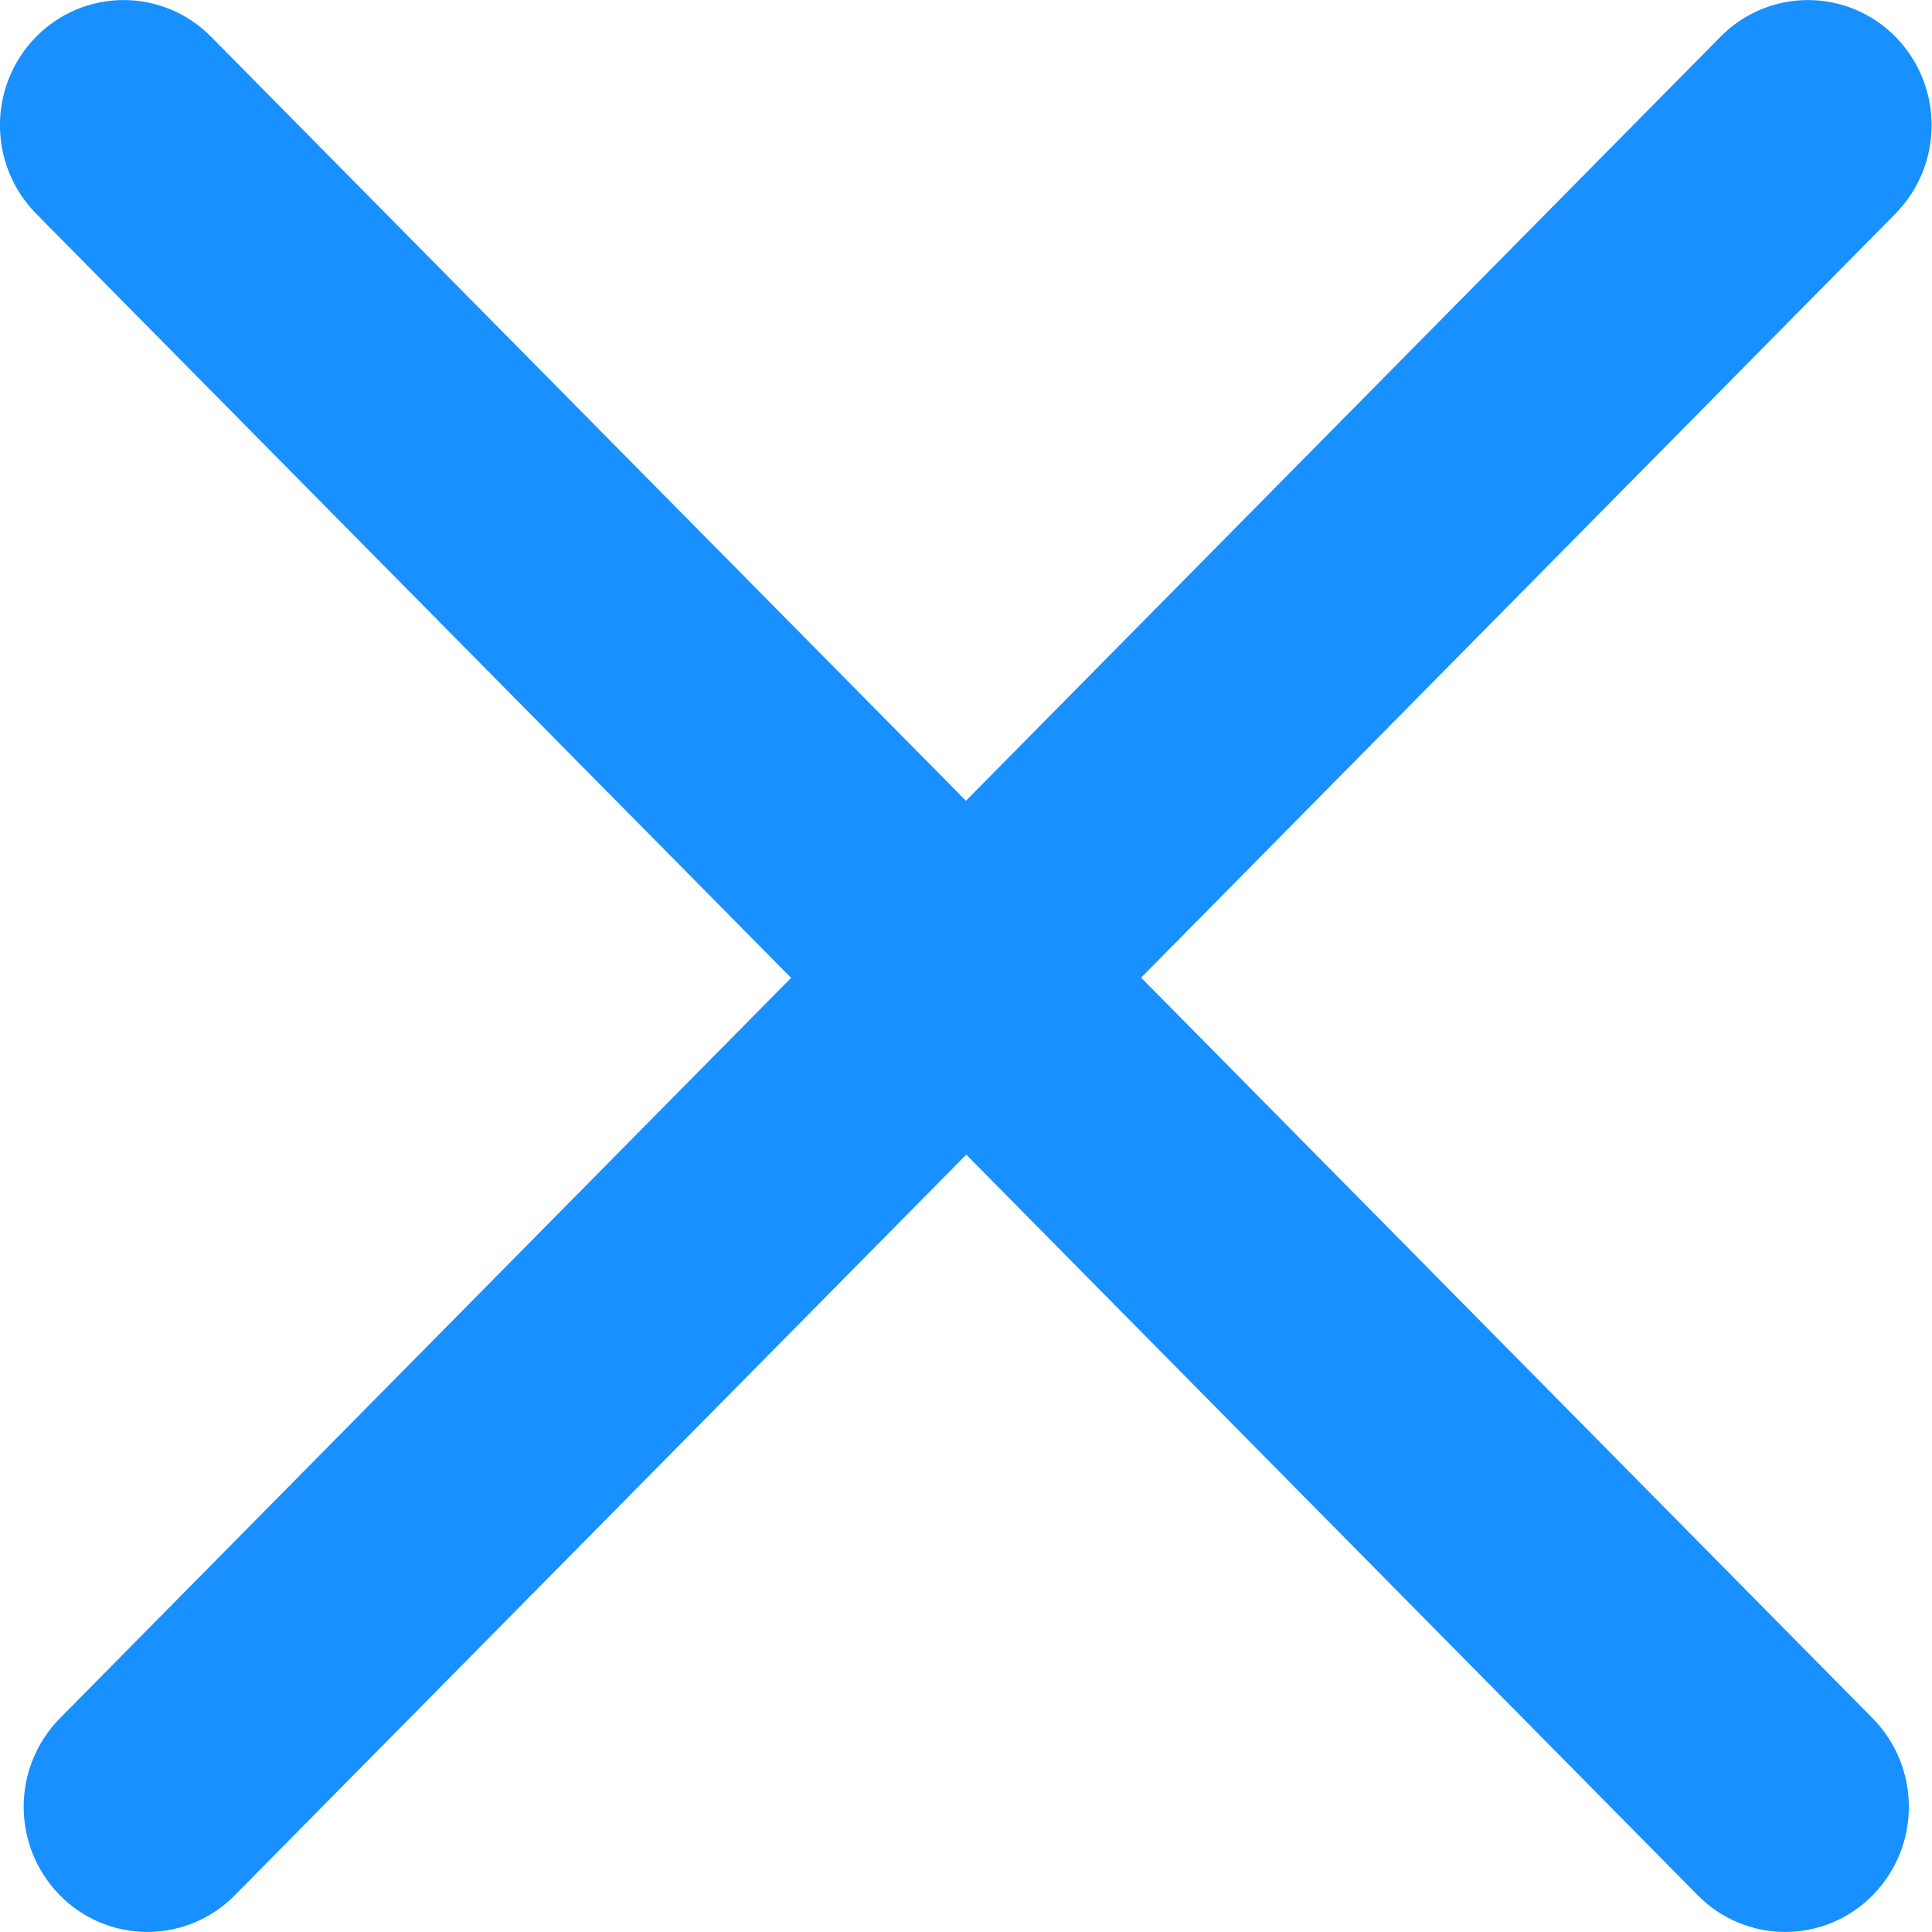
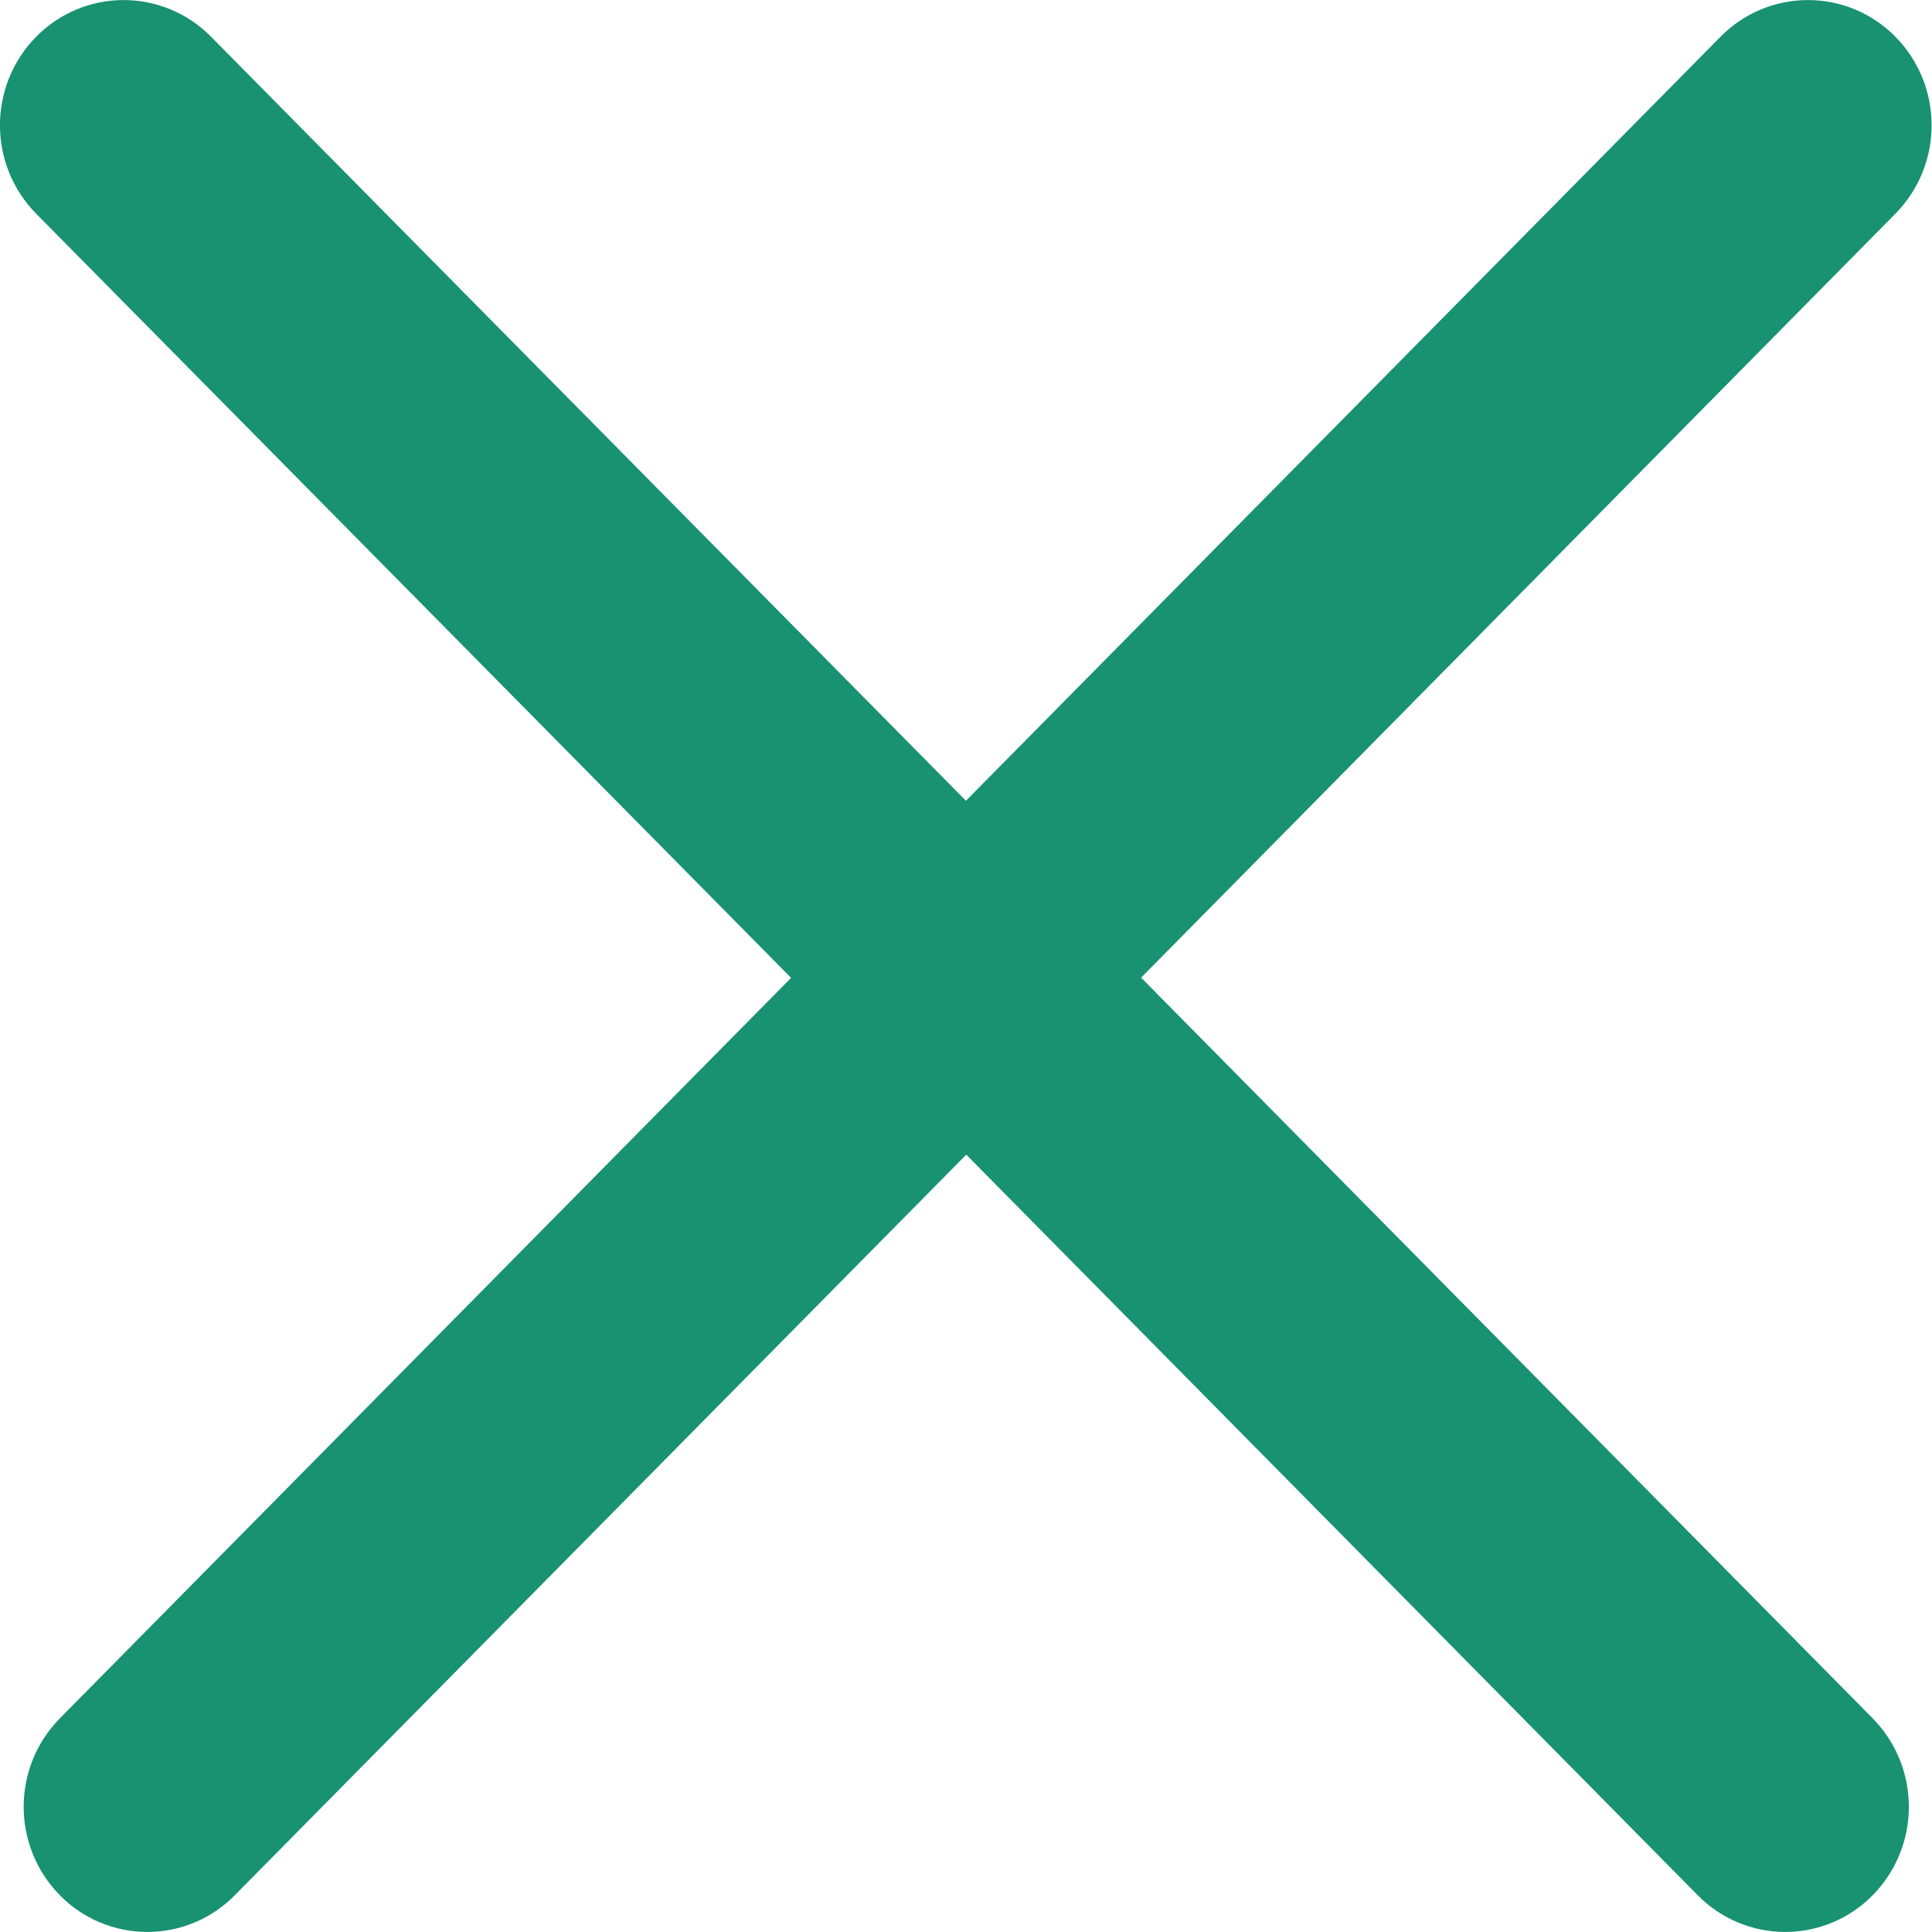
<svg xmlns="http://www.w3.org/2000/svg" viewBox="0 0 17.999 17.999">
  <defs>
    <style>
      .cls-1 {
        fill: rgba(255,159,159,0);
      }

      .cls-2 {
-         fill: #1890FF;
+         fill: #189271;
      }
    </style>
  </defs>
  <g id="close" transform="translate(-1870 -900)">
    <rect id="矩形_60" data-name="矩形 60" class="cls-1" width="17.999" height="17.999" transform="translate(1870 900)" />
    <path id="路径_95" data-name="路径 95" class="cls-2" d="M50.441,60.286l-7.033-7.118a1.142,1.142,0,0,0-1.629,0,1.176,1.176,0,0,0,0,1.649l7.033,7.119L42,68.834a1.176,1.176,0,0,0,0,1.649,1.142,1.142,0,0,0,1.629,0l6.815-6.9,6.815,6.9a1.142,1.142,0,0,0,1.629,0,1.176,1.176,0,0,0,0-1.649l-6.815-6.9L59.1,54.817a1.176,1.176,0,0,0,0-1.649,1.142,1.142,0,0,0-1.629,0Z" transform="translate(1828.558 847.174)" />
  </g>
</svg>
